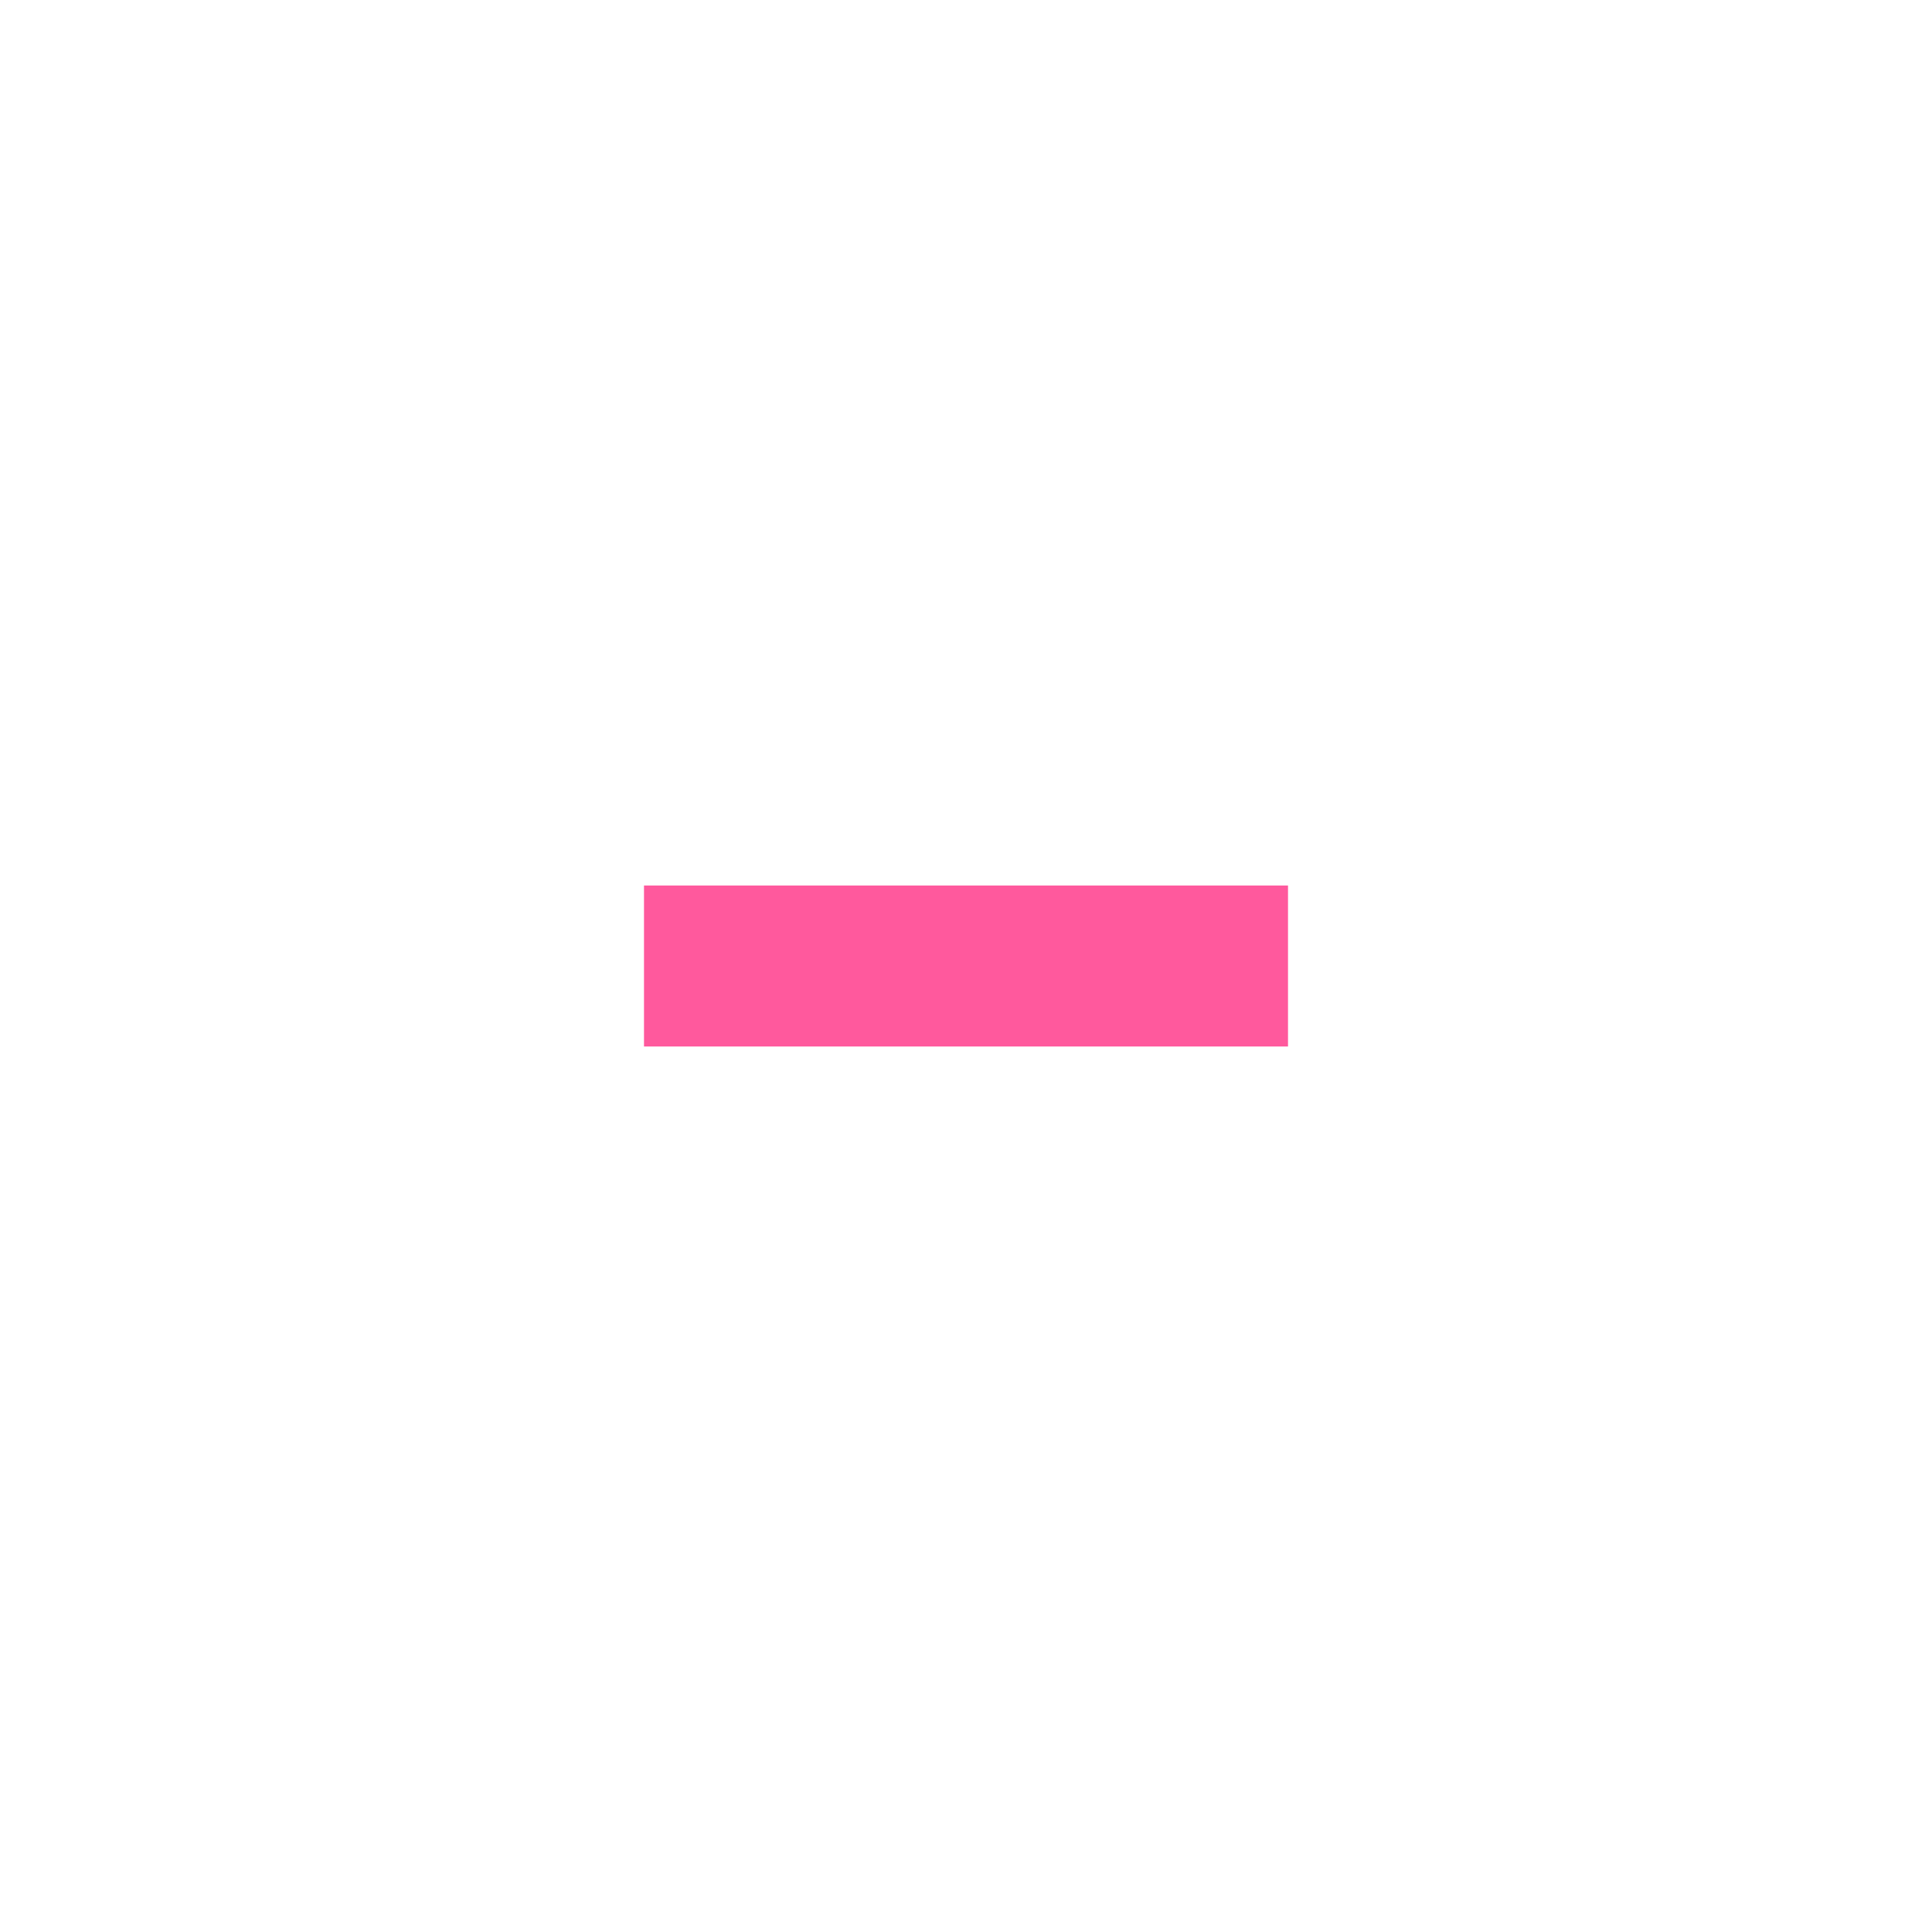
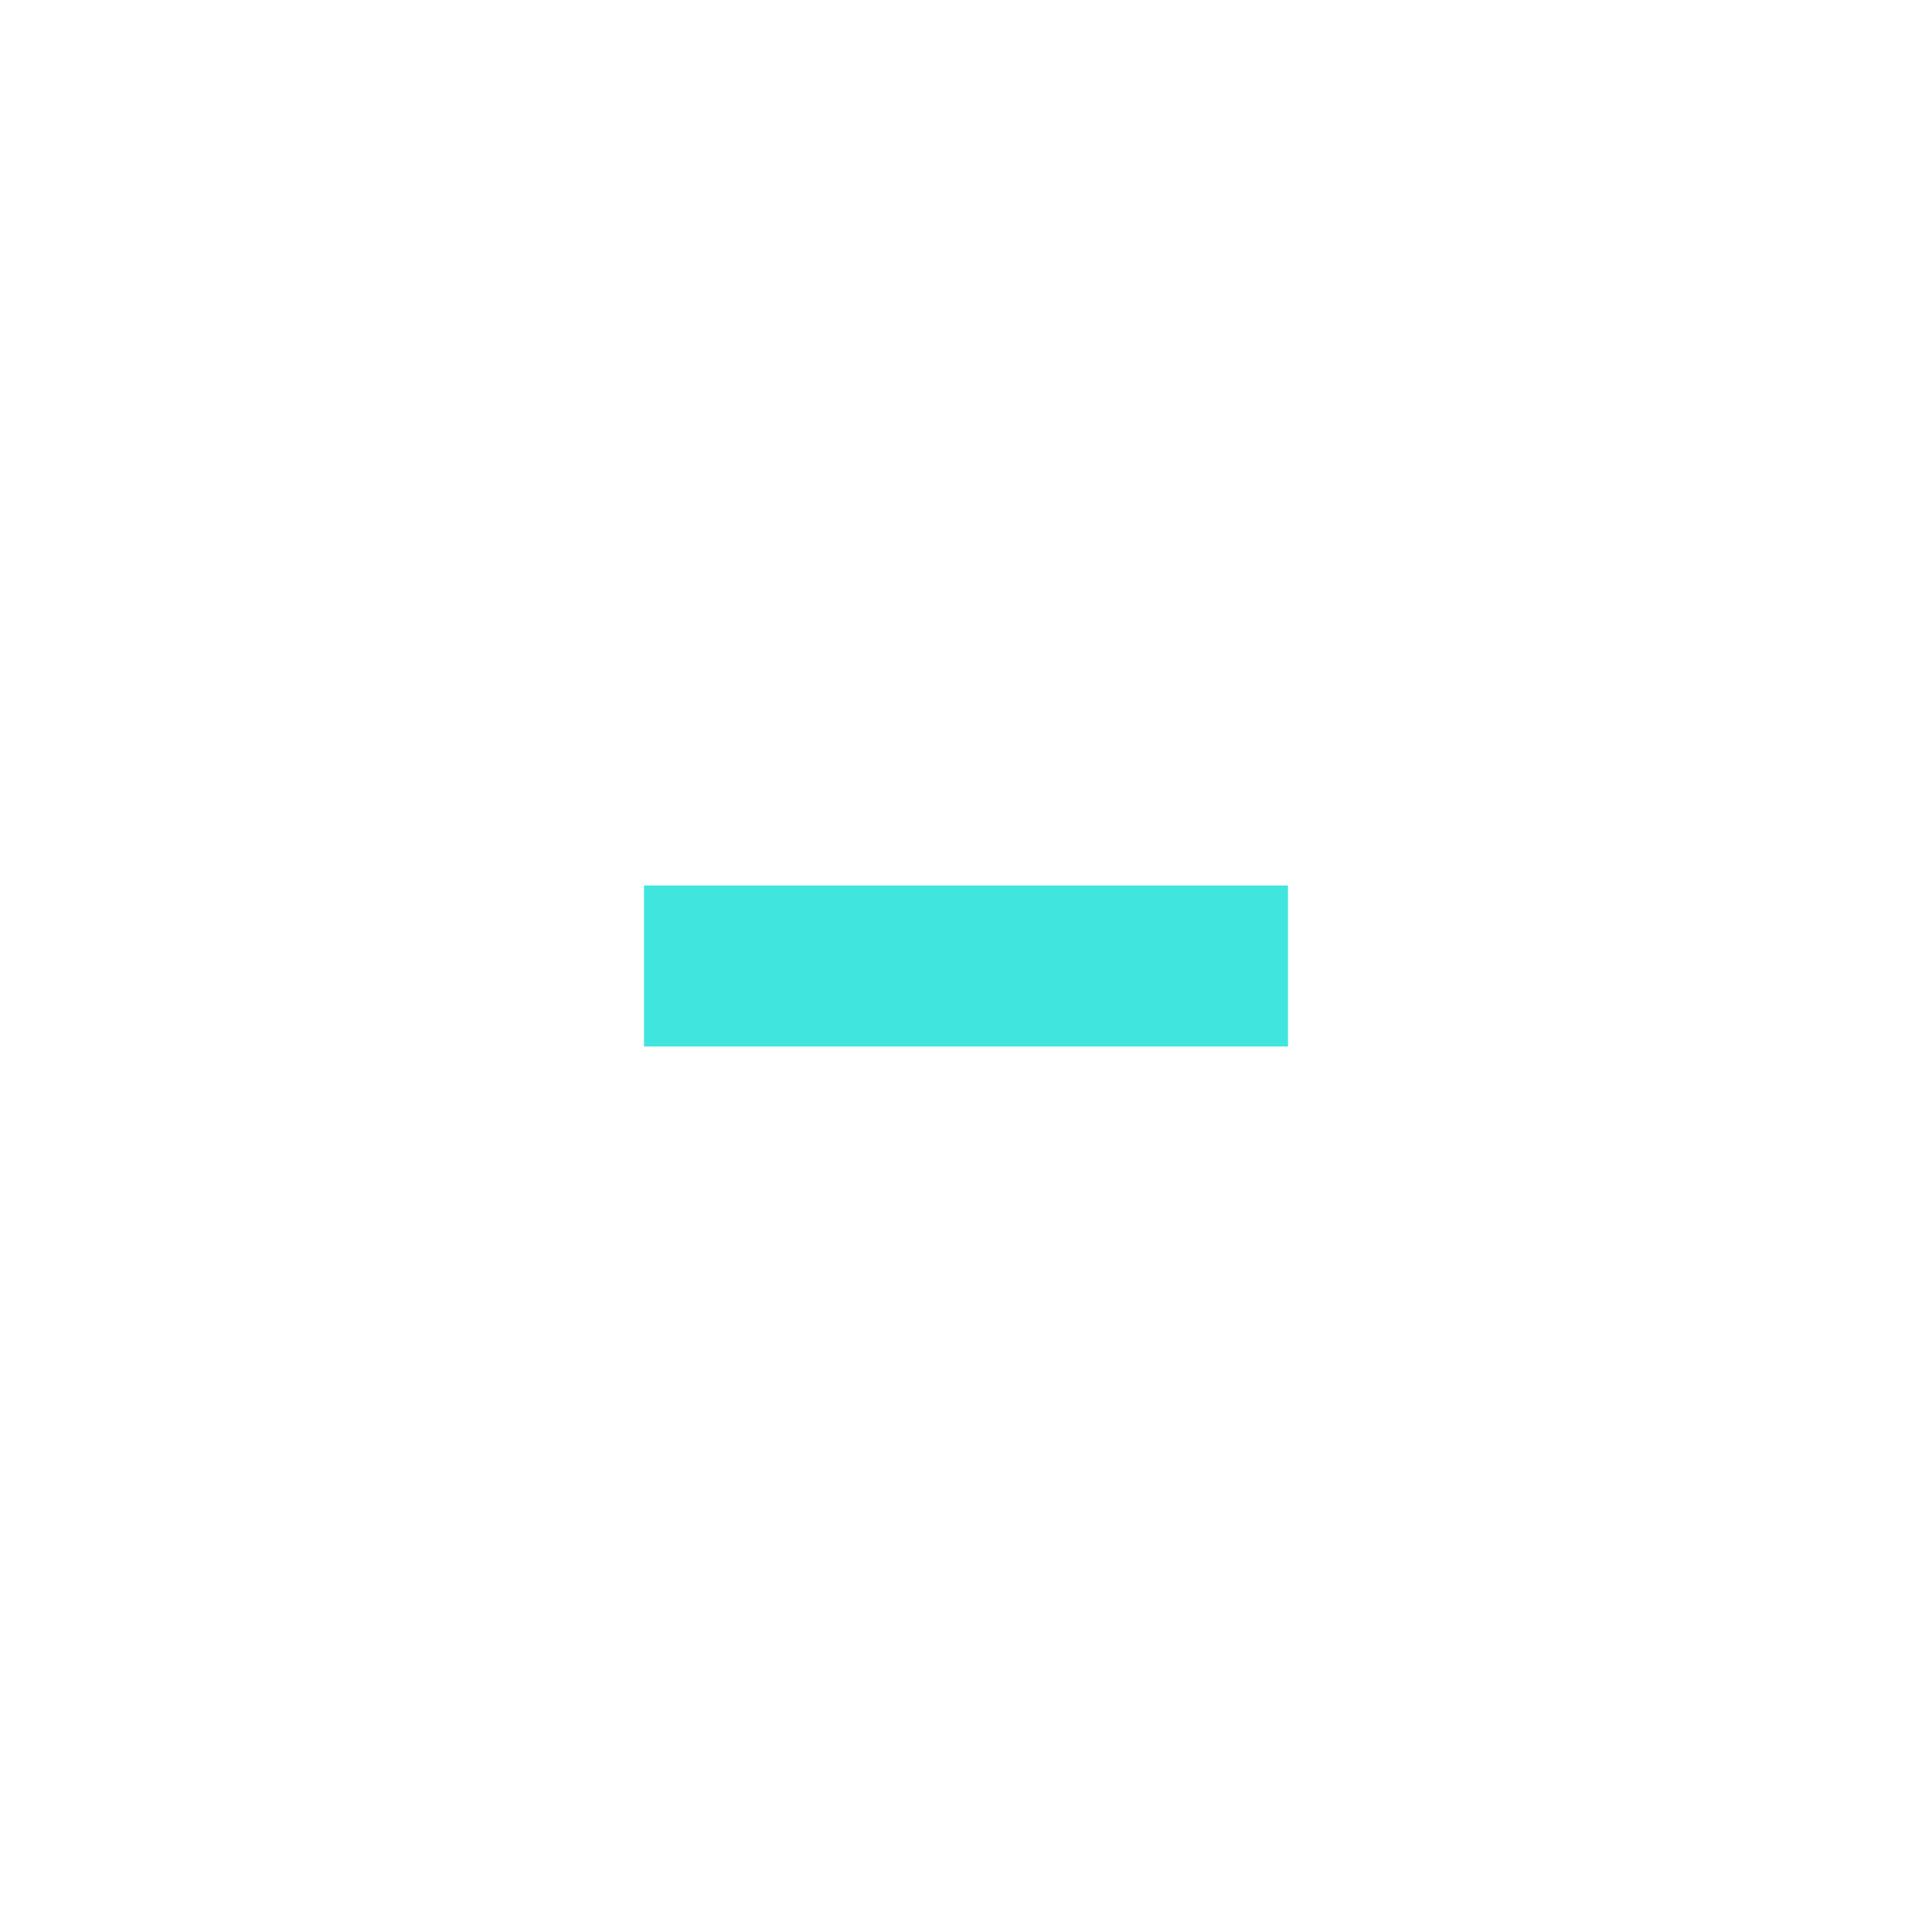
<svg xmlns="http://www.w3.org/2000/svg" version="1.1" x="0px" y="0px" width="24px" height="24px" viewBox="0 0 24 24" xml:space="preserve">
-   <rect x="8" y="11" fill="#ff217c" opacity="0.75" width="8" height="2" />
+   <rect x="8" y="11" fill="#00ded3" opacity="0.75" width="8" height="2" />
</svg>
